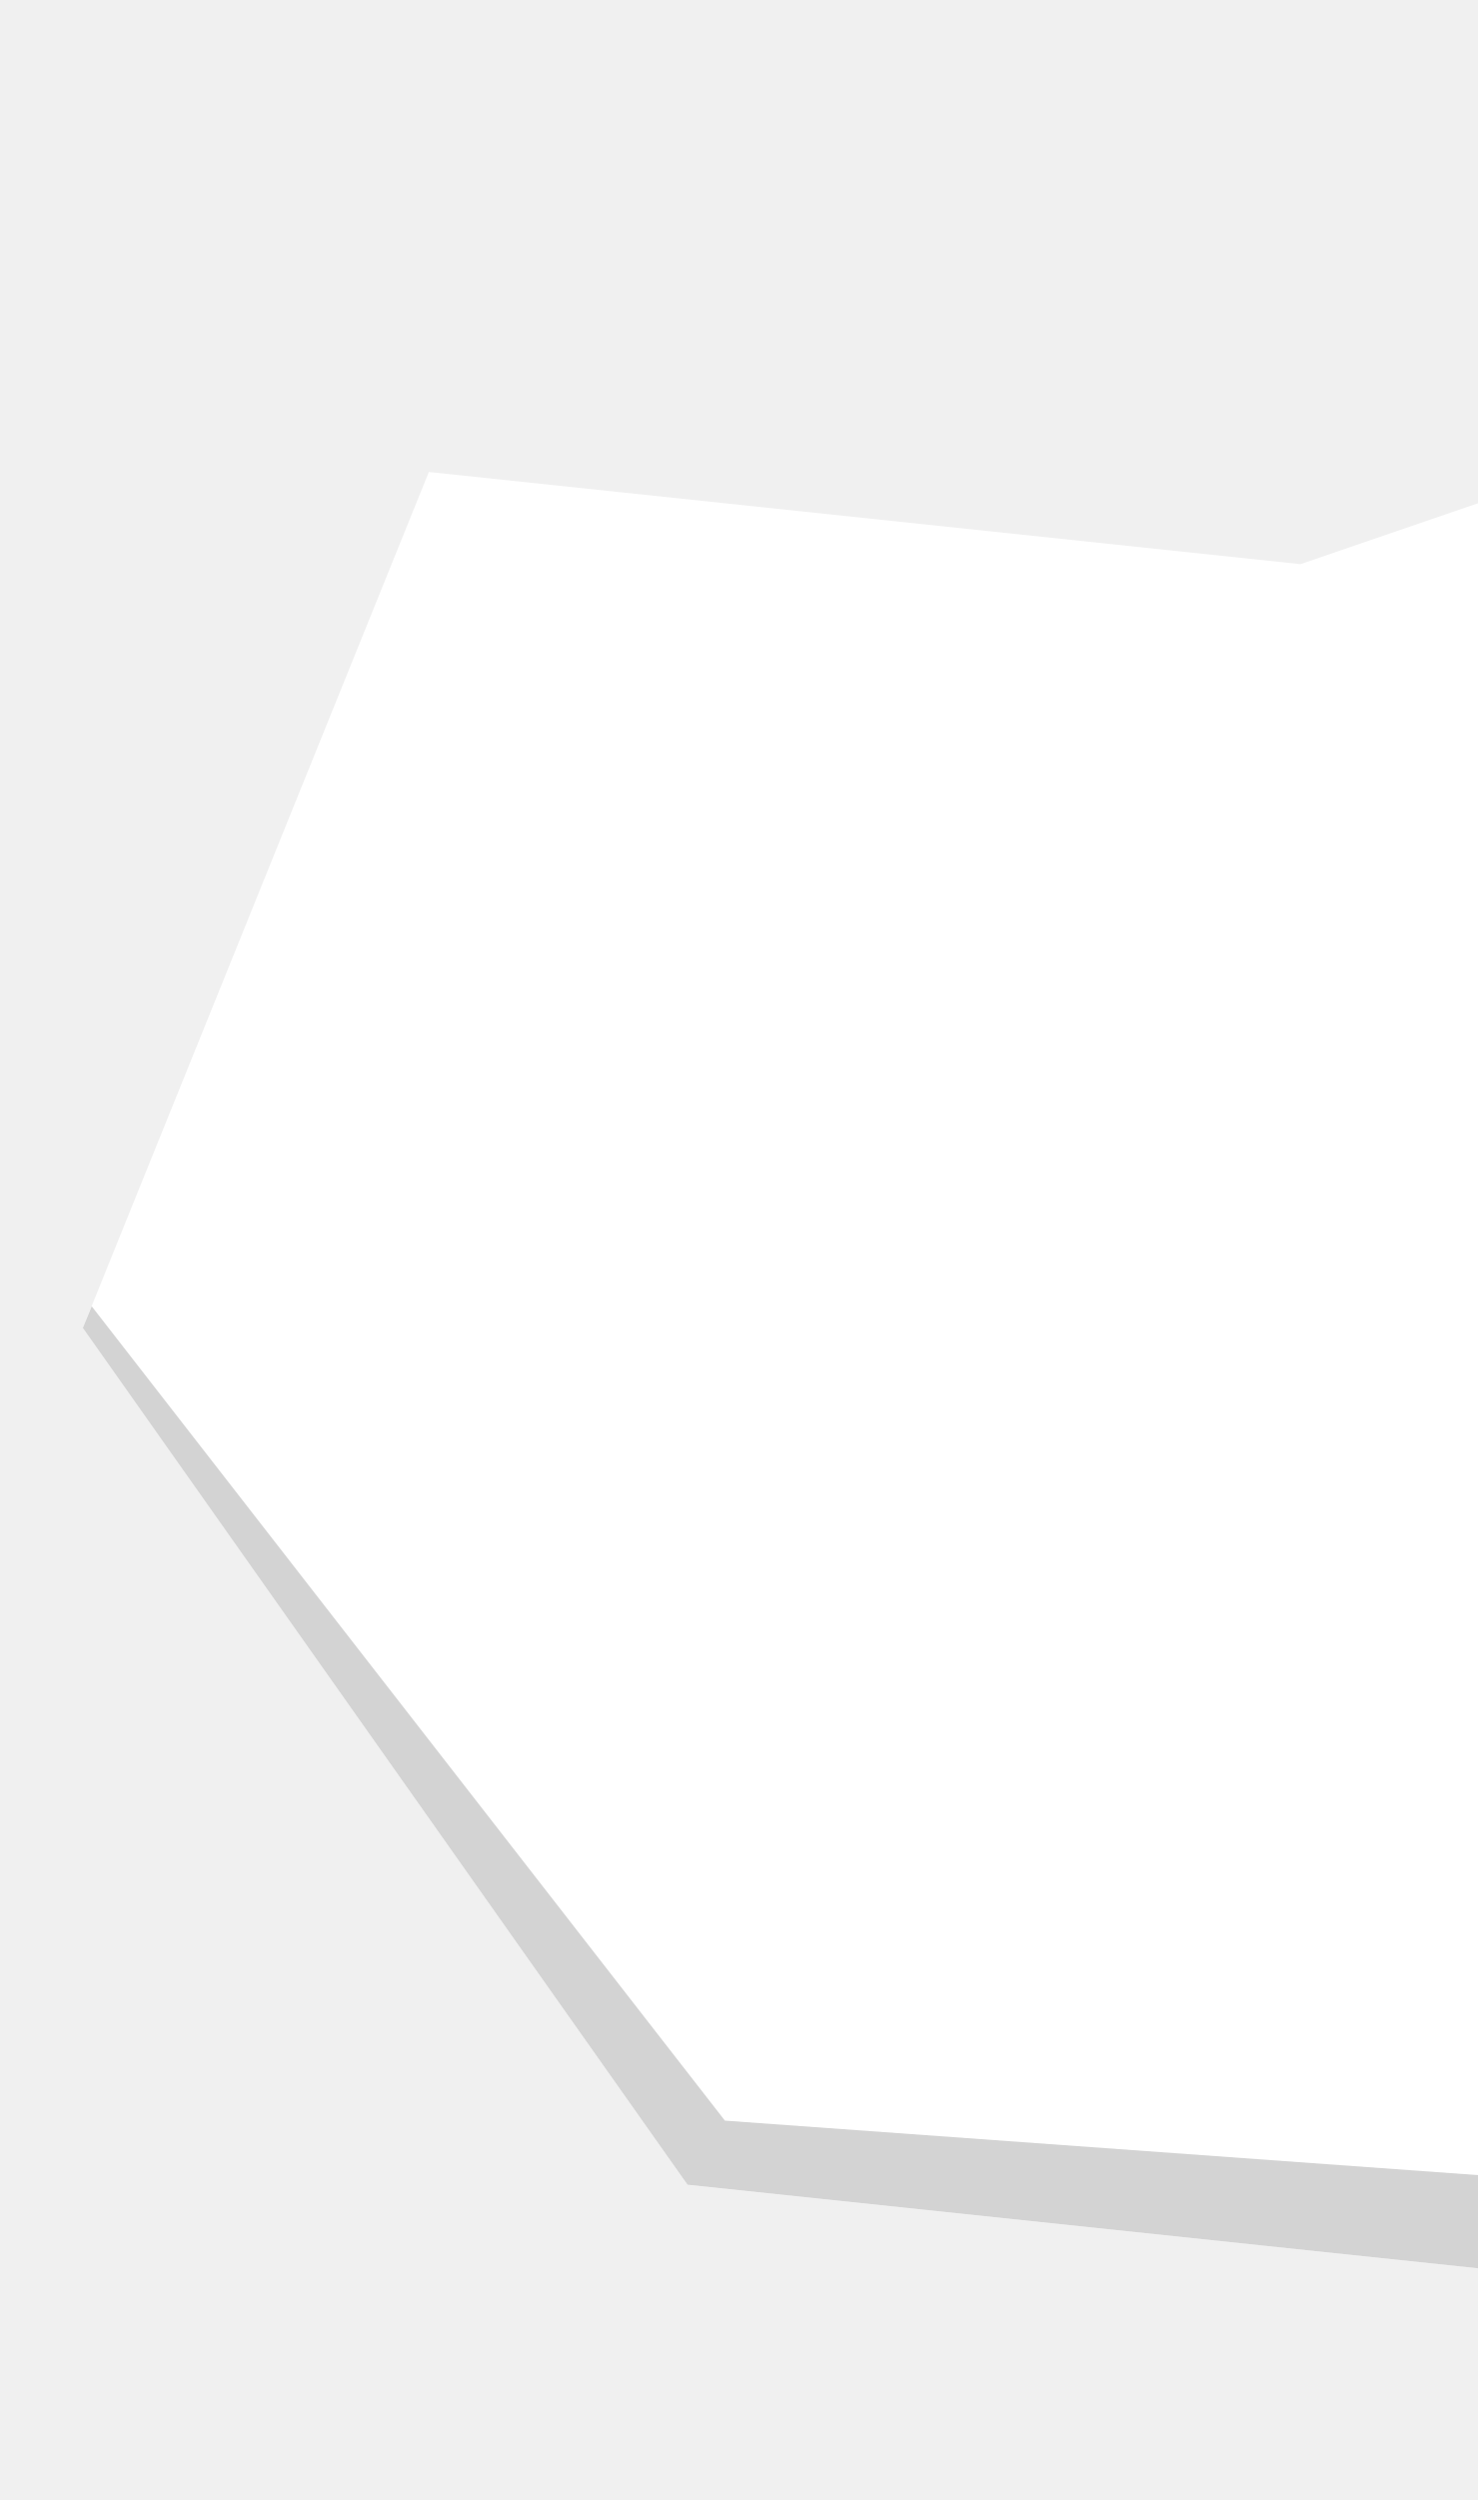
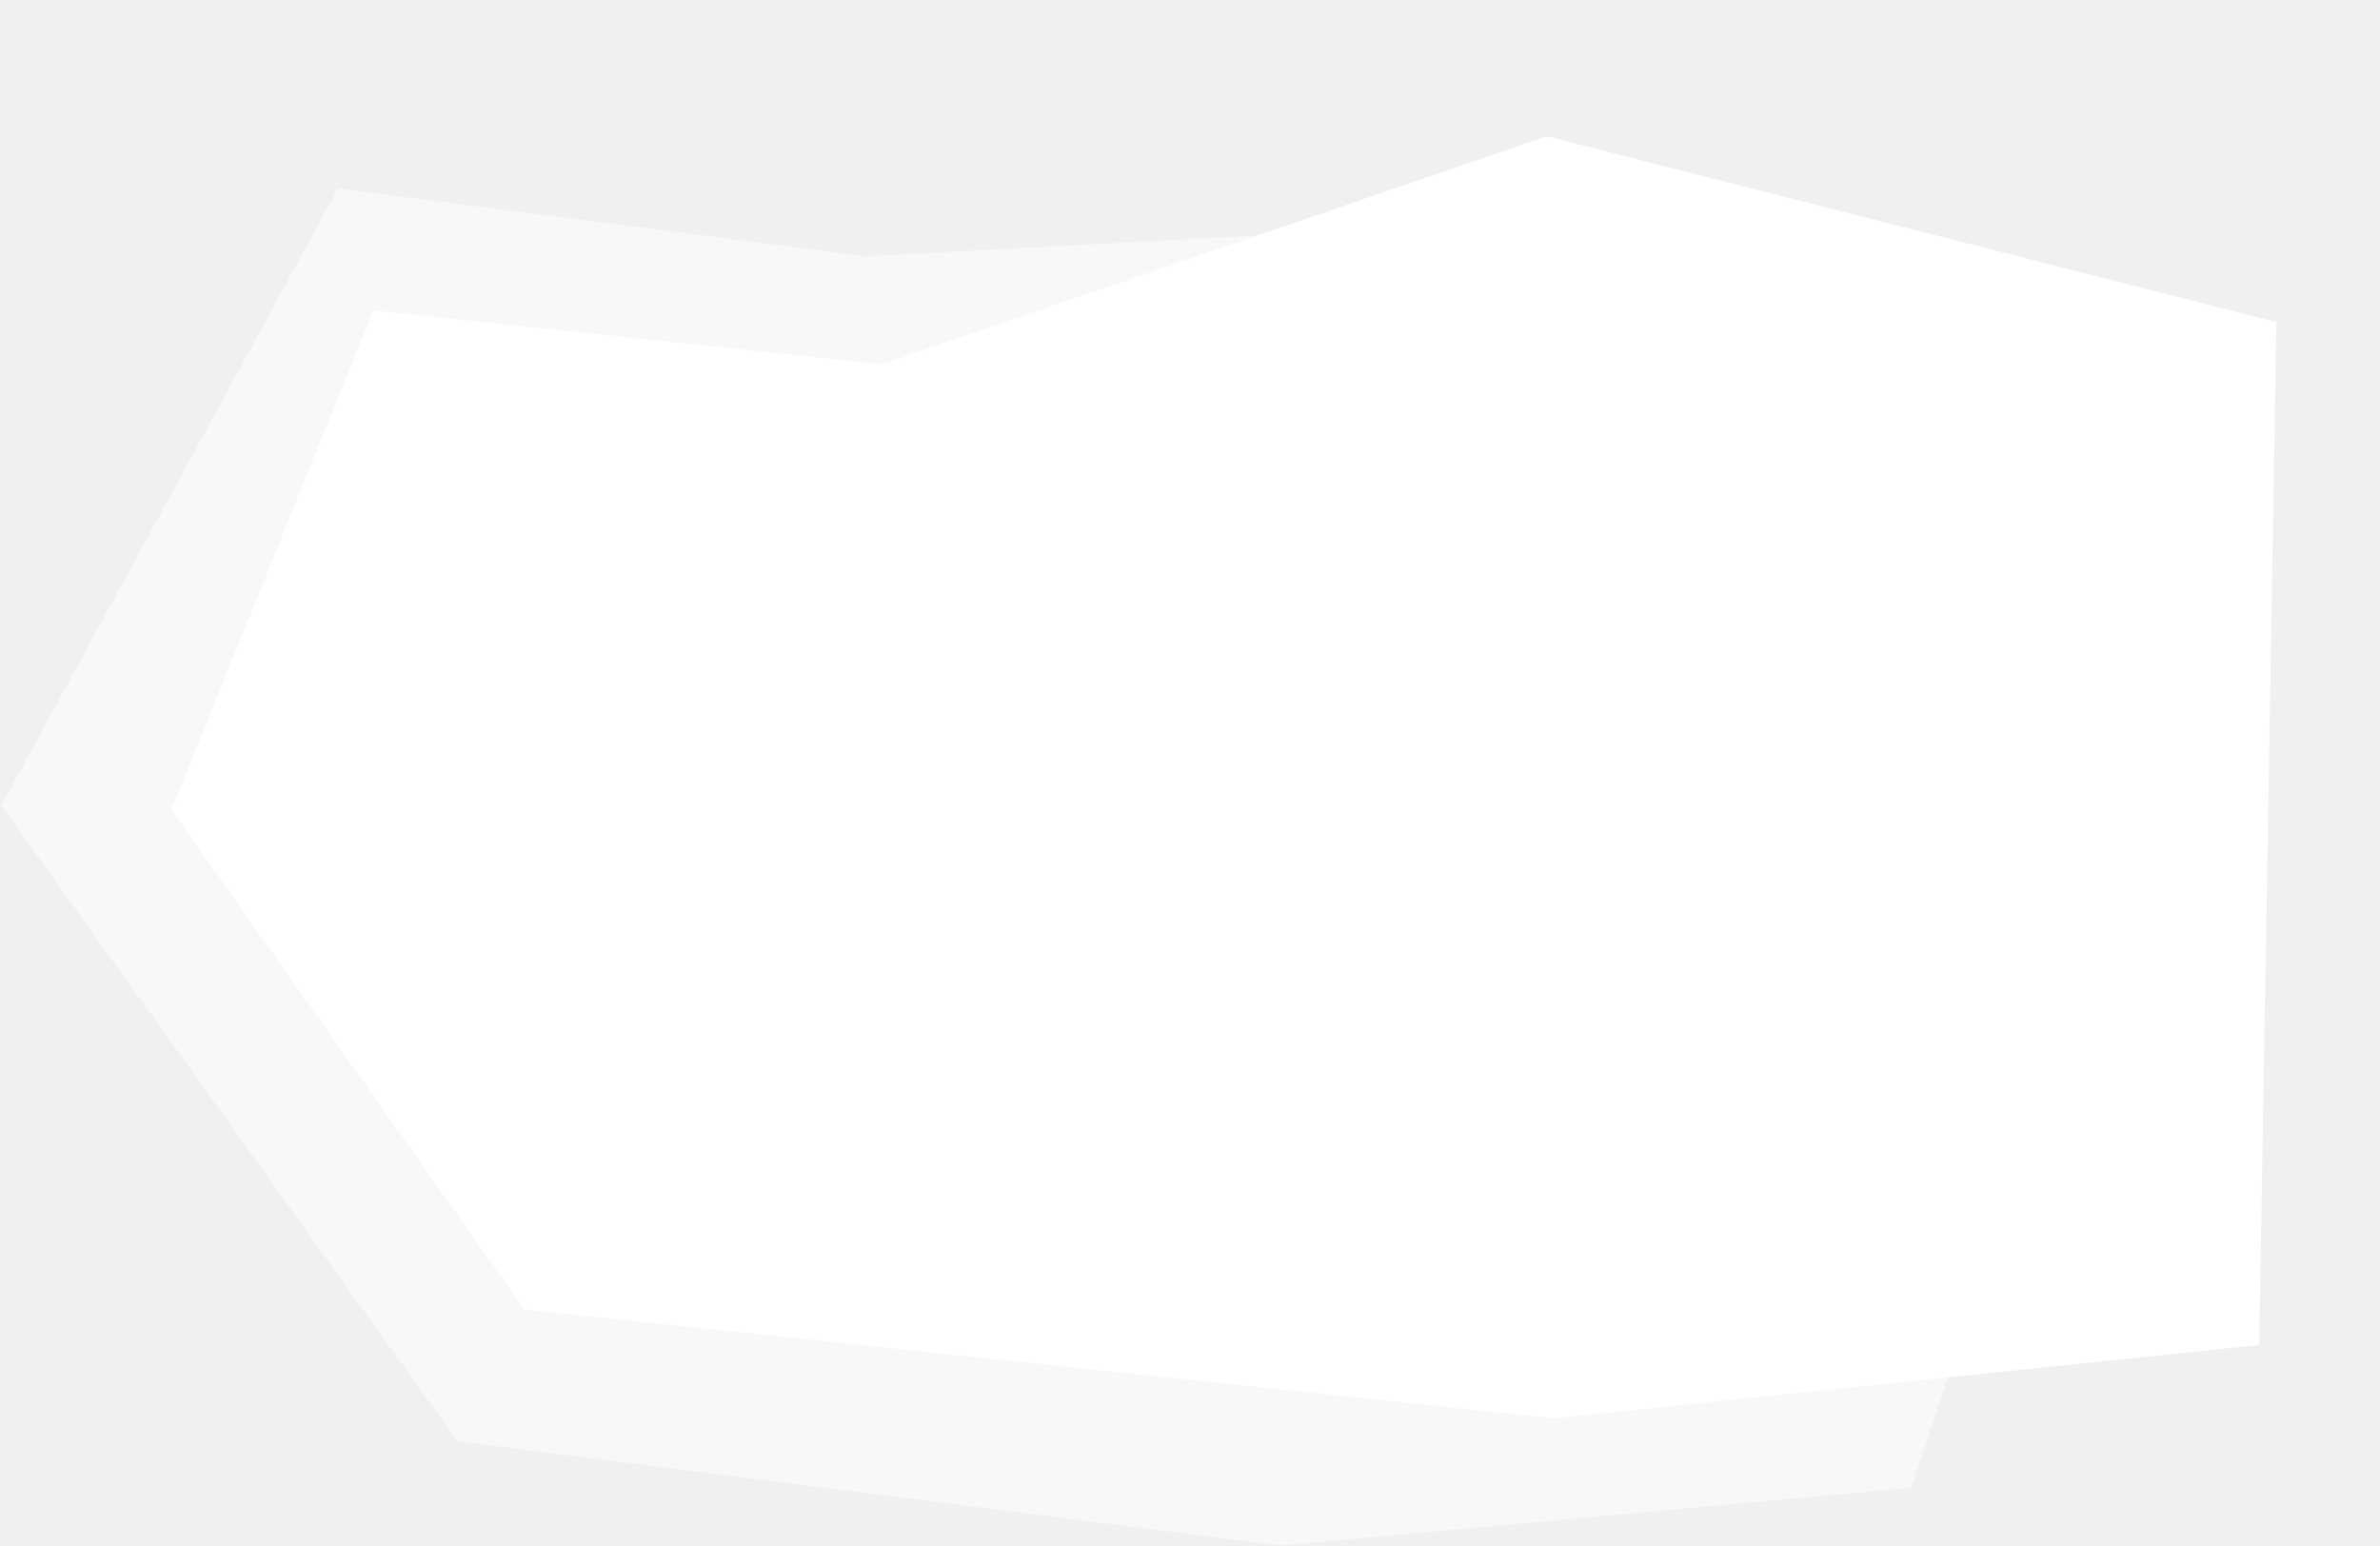
- <svg xmlns="http://www.w3.org/2000/svg" width="343" height="580" viewBox="0 0 343 580" fill="none">
-   <path d="M566.426 40.23L856.765 114.152L849.949 521.19L569.33 550.36L159.611 507.06L19.233 308.206L99.556 109.547L301.929 130.934L566.426 40.23Z" fill="white" />
-   <path d="M569.33 521.19L627.292 507.06L849.949 521.19L569.33 550.36L159.611 507.06L19.233 308.206L21.293 303.183L168.292 492.183L569.33 521.19Z" fill="#D3D3D3" />
+ <svg xmlns="http://www.w3.org/2000/svg" width="947" height="615" viewBox="0 0 947 615" fill="none">
+   <path opacity="0.5" d="M855 307L643 86L344.5 102L134.5 75L0.5 320.5L182 573.5L509.5 615L760.5 592L855 307Z" fill="white" />
+   <path d="M615.426 54.23L905.765 128.152L898.949 535.19L618.329 564.36L208.611 521.06L68.232 322.206L148.555 123.547L350.928 144.934L615.426 54.23Z" fill="white" />
</svg>
